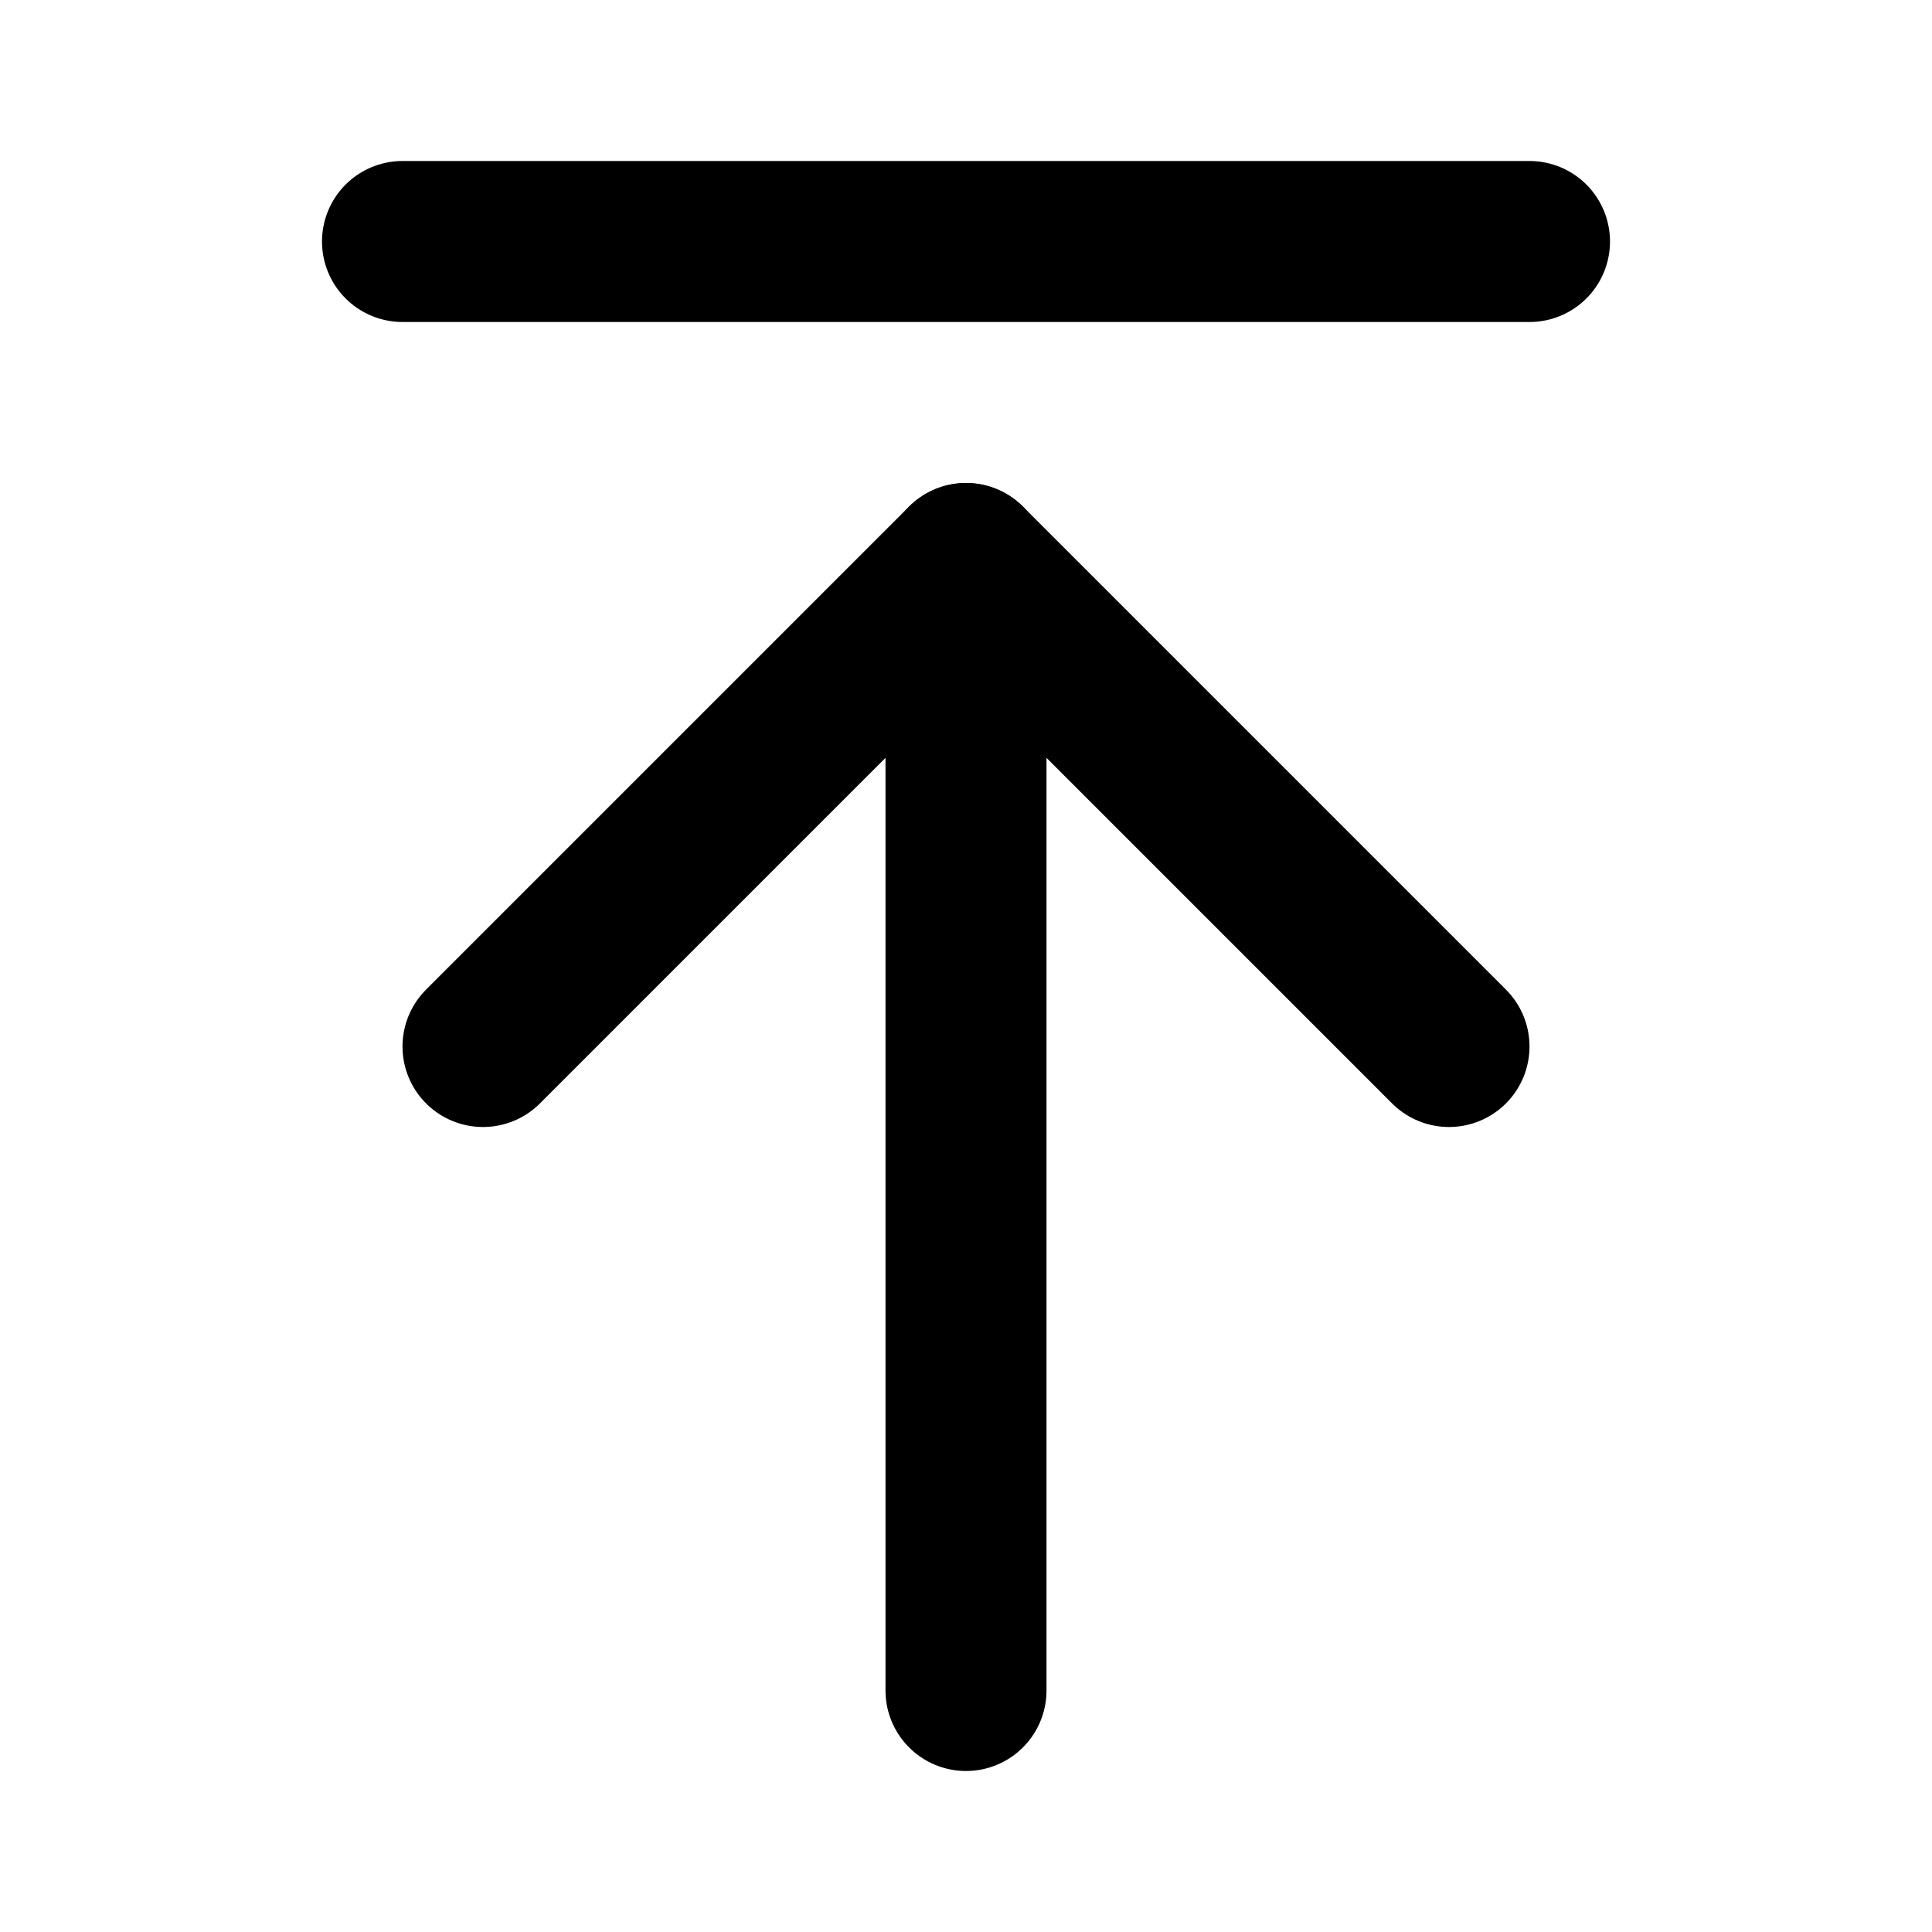
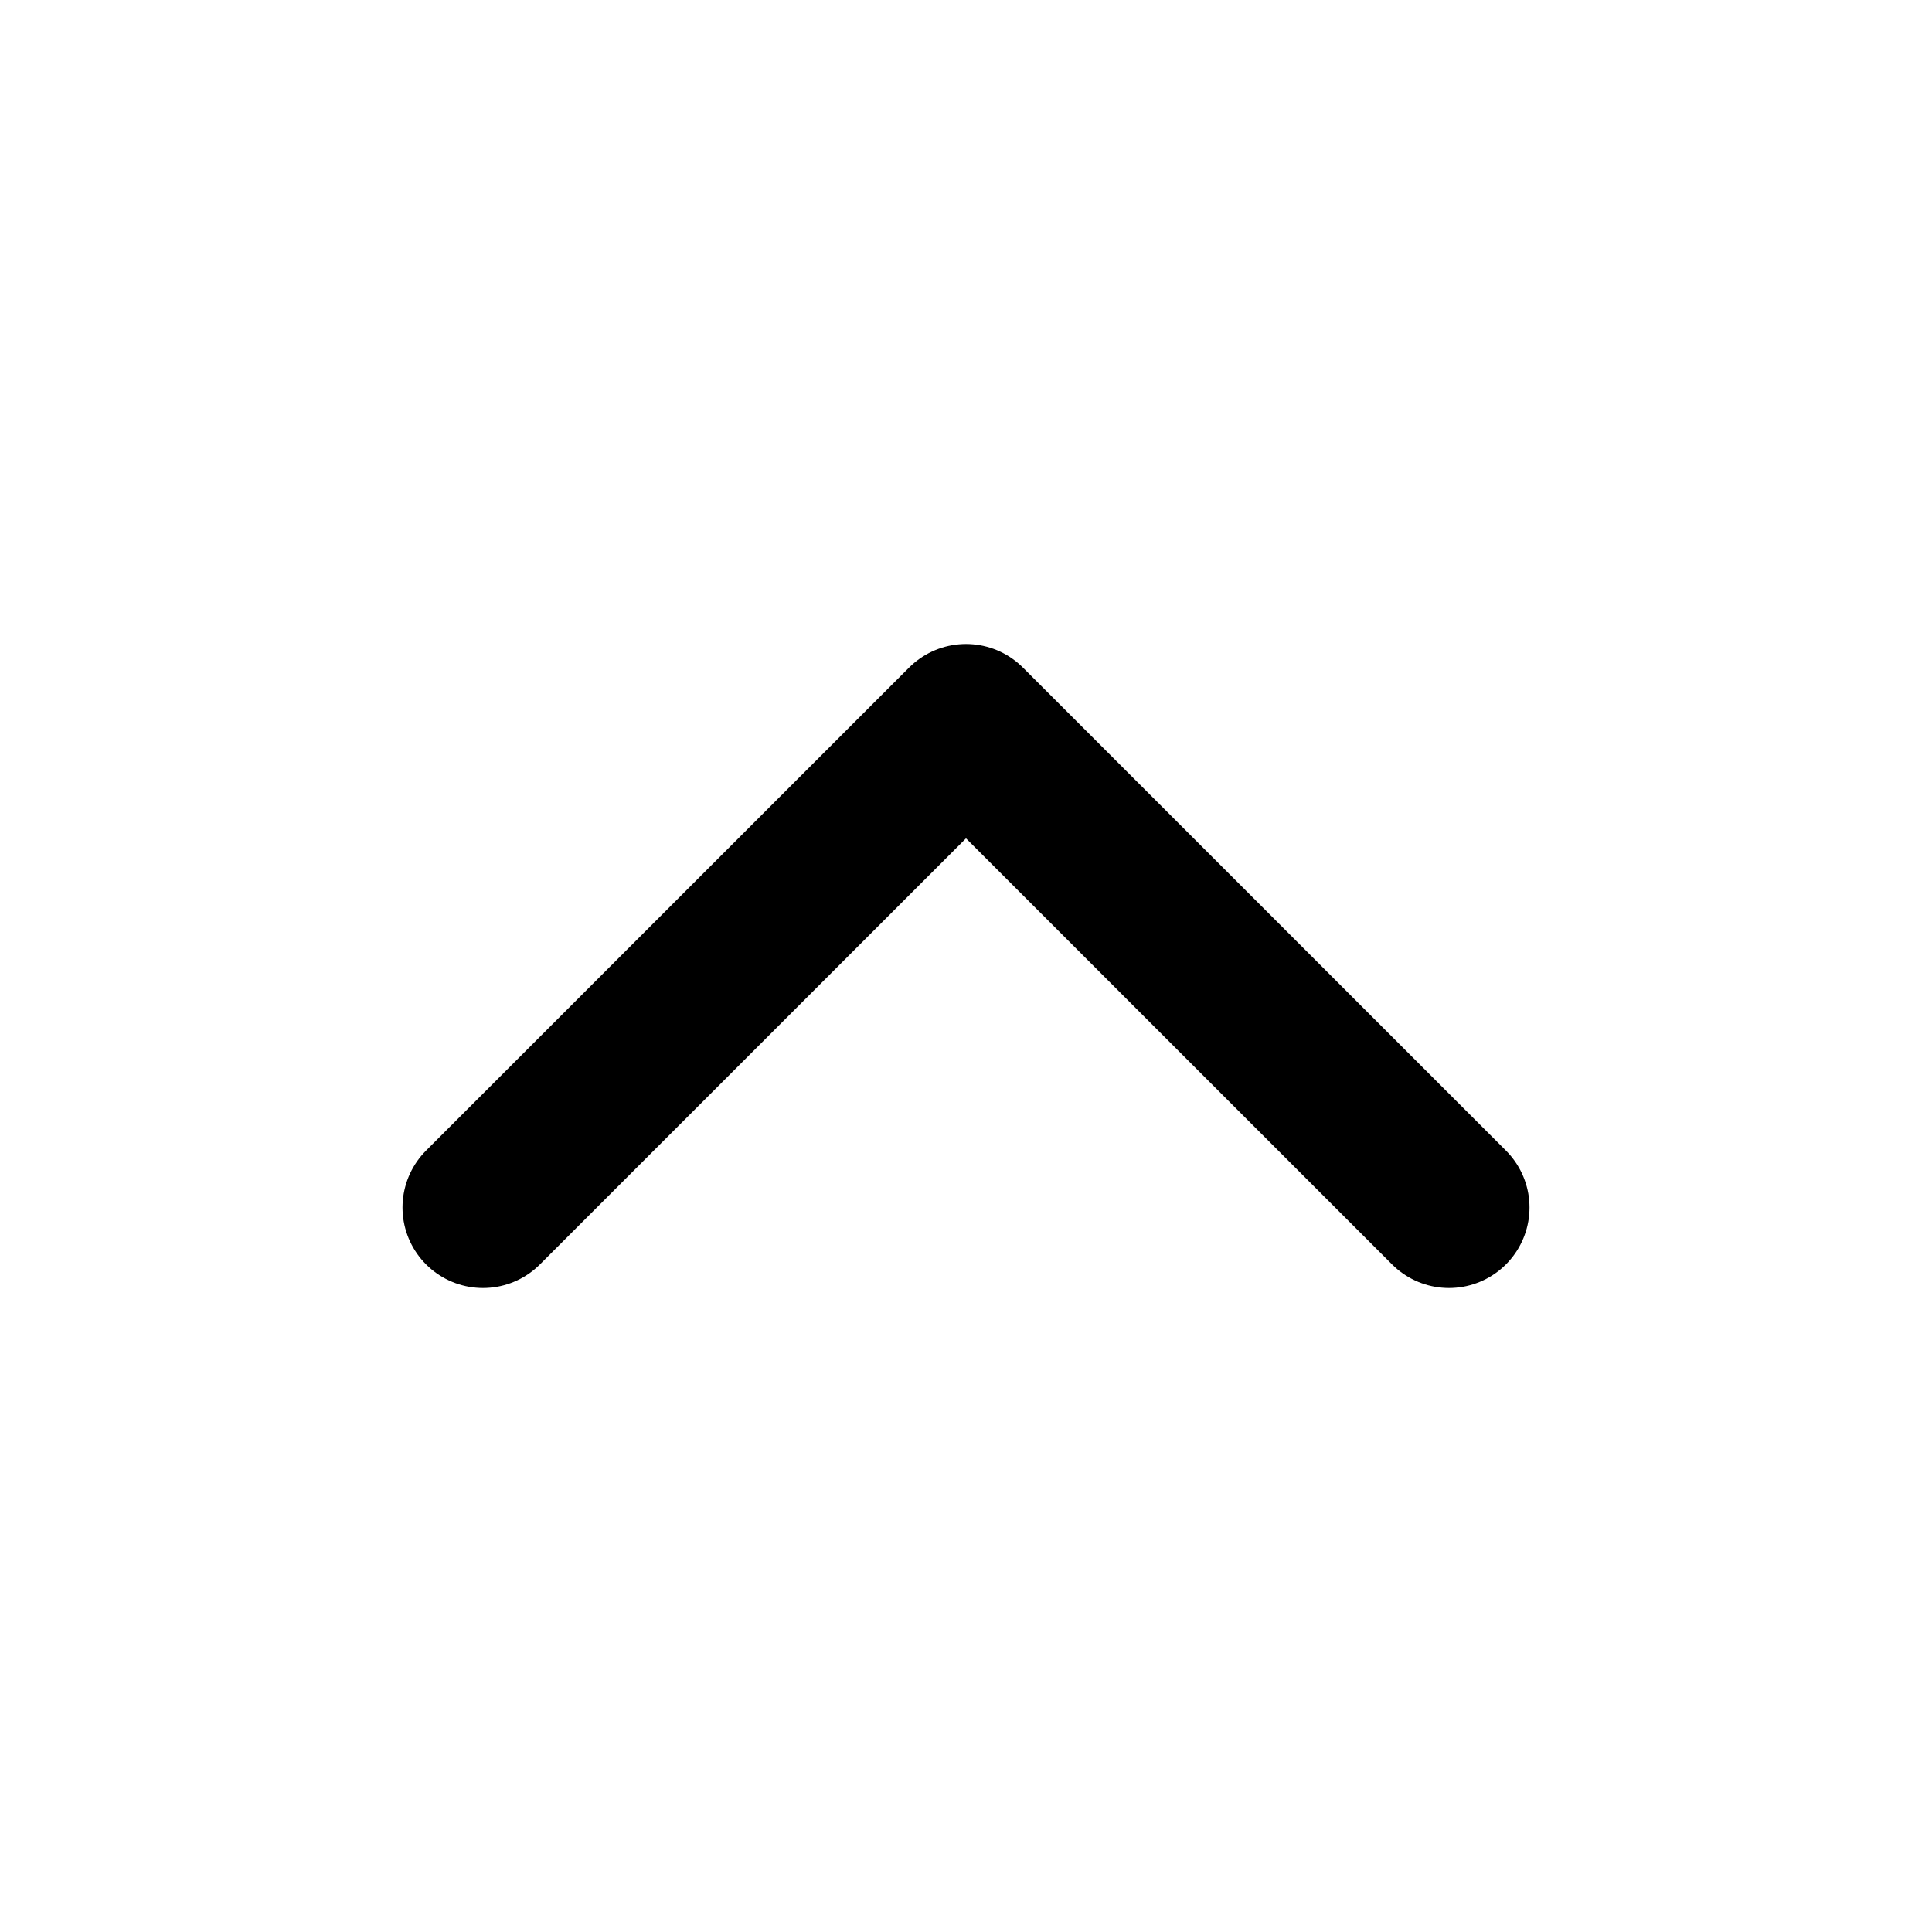
- <svg xmlns="http://www.w3.org/2000/svg" width="24" height="24" viewBox="0 0 24 24" fill="none" stroke="currentColor" stroke-width="2" stroke-linecap="round" stroke-linejoin="round" class="lucide lucide-arrow-up-to-line-icon lucide-arrow-up-to-line">
-   <path d="M5 3h14" />
-   <path d="m18 13-6-6-6 6" />
-   <path d="M12 7v14" />
+ <svg xmlns="http://www.w3.org/2000/svg" width="24" height="24" viewBox="0 0 24 24" fill="none" stroke="currentColor" stroke-width="2" stroke-linecap="round" stroke-linejoin="round" class="lucide lucide-chevron-up-icon lucide-chevron-up">
+   <path d="m18 15-6-6-6 6" />
</svg>
